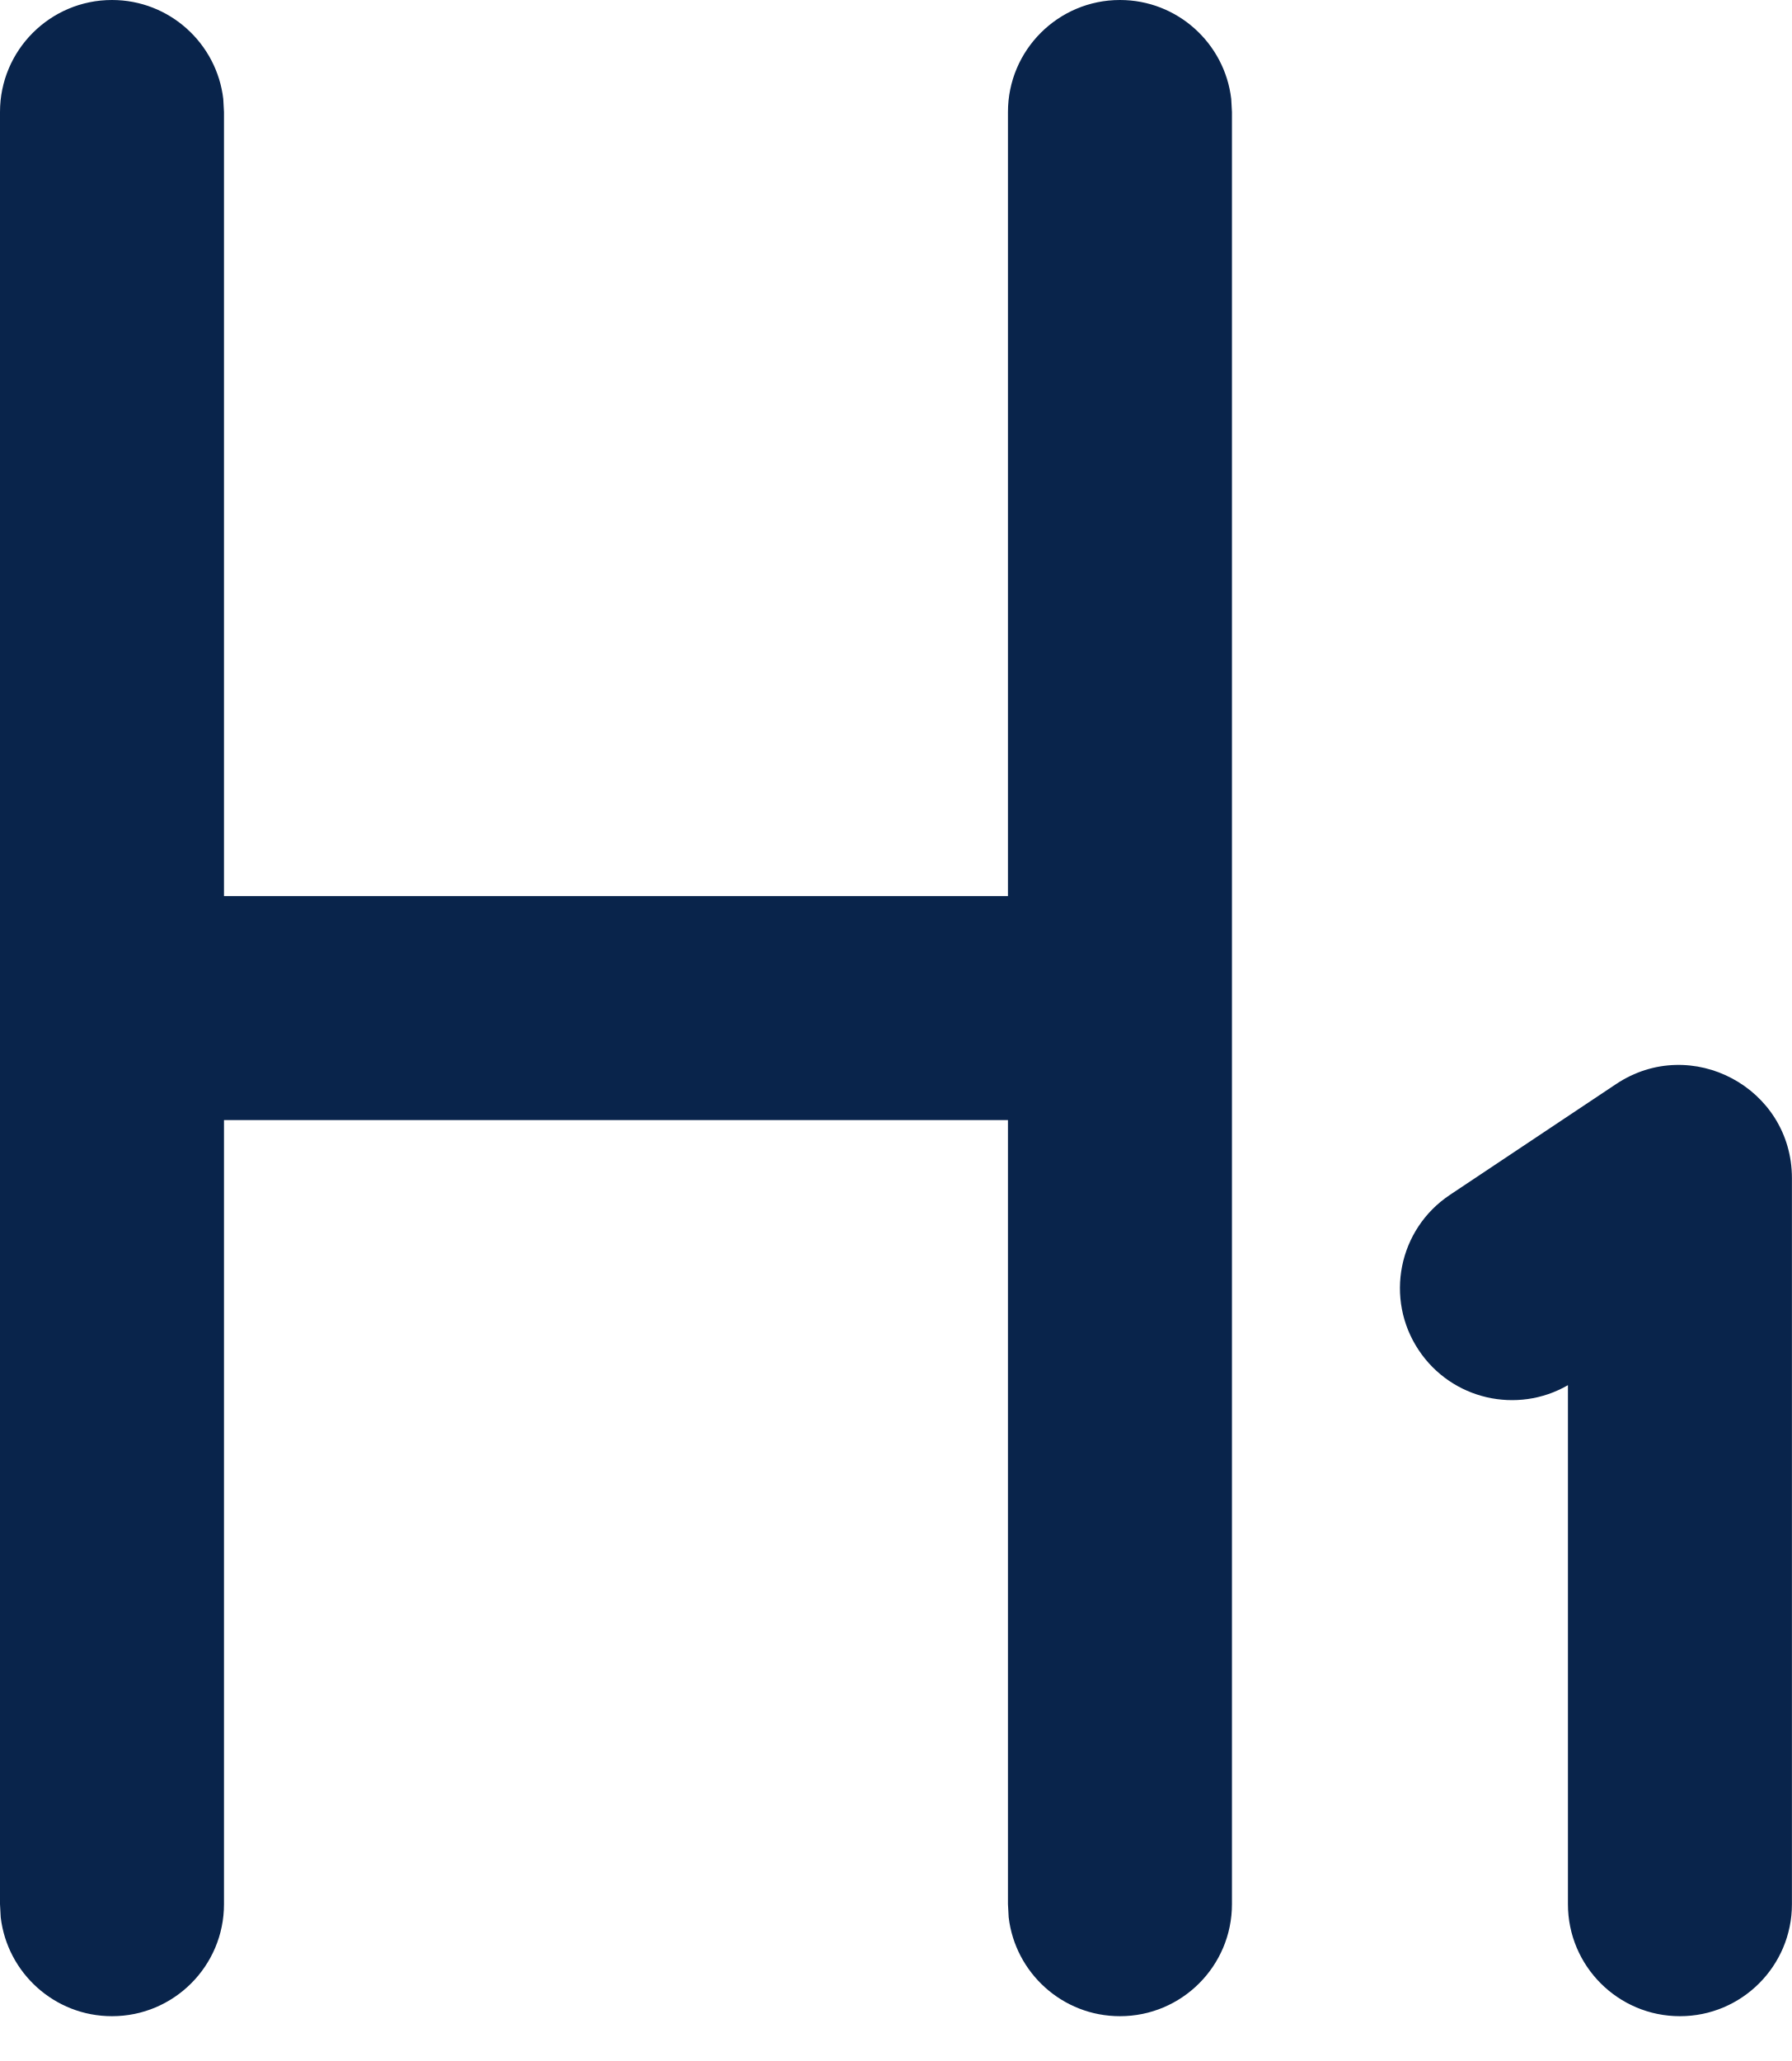
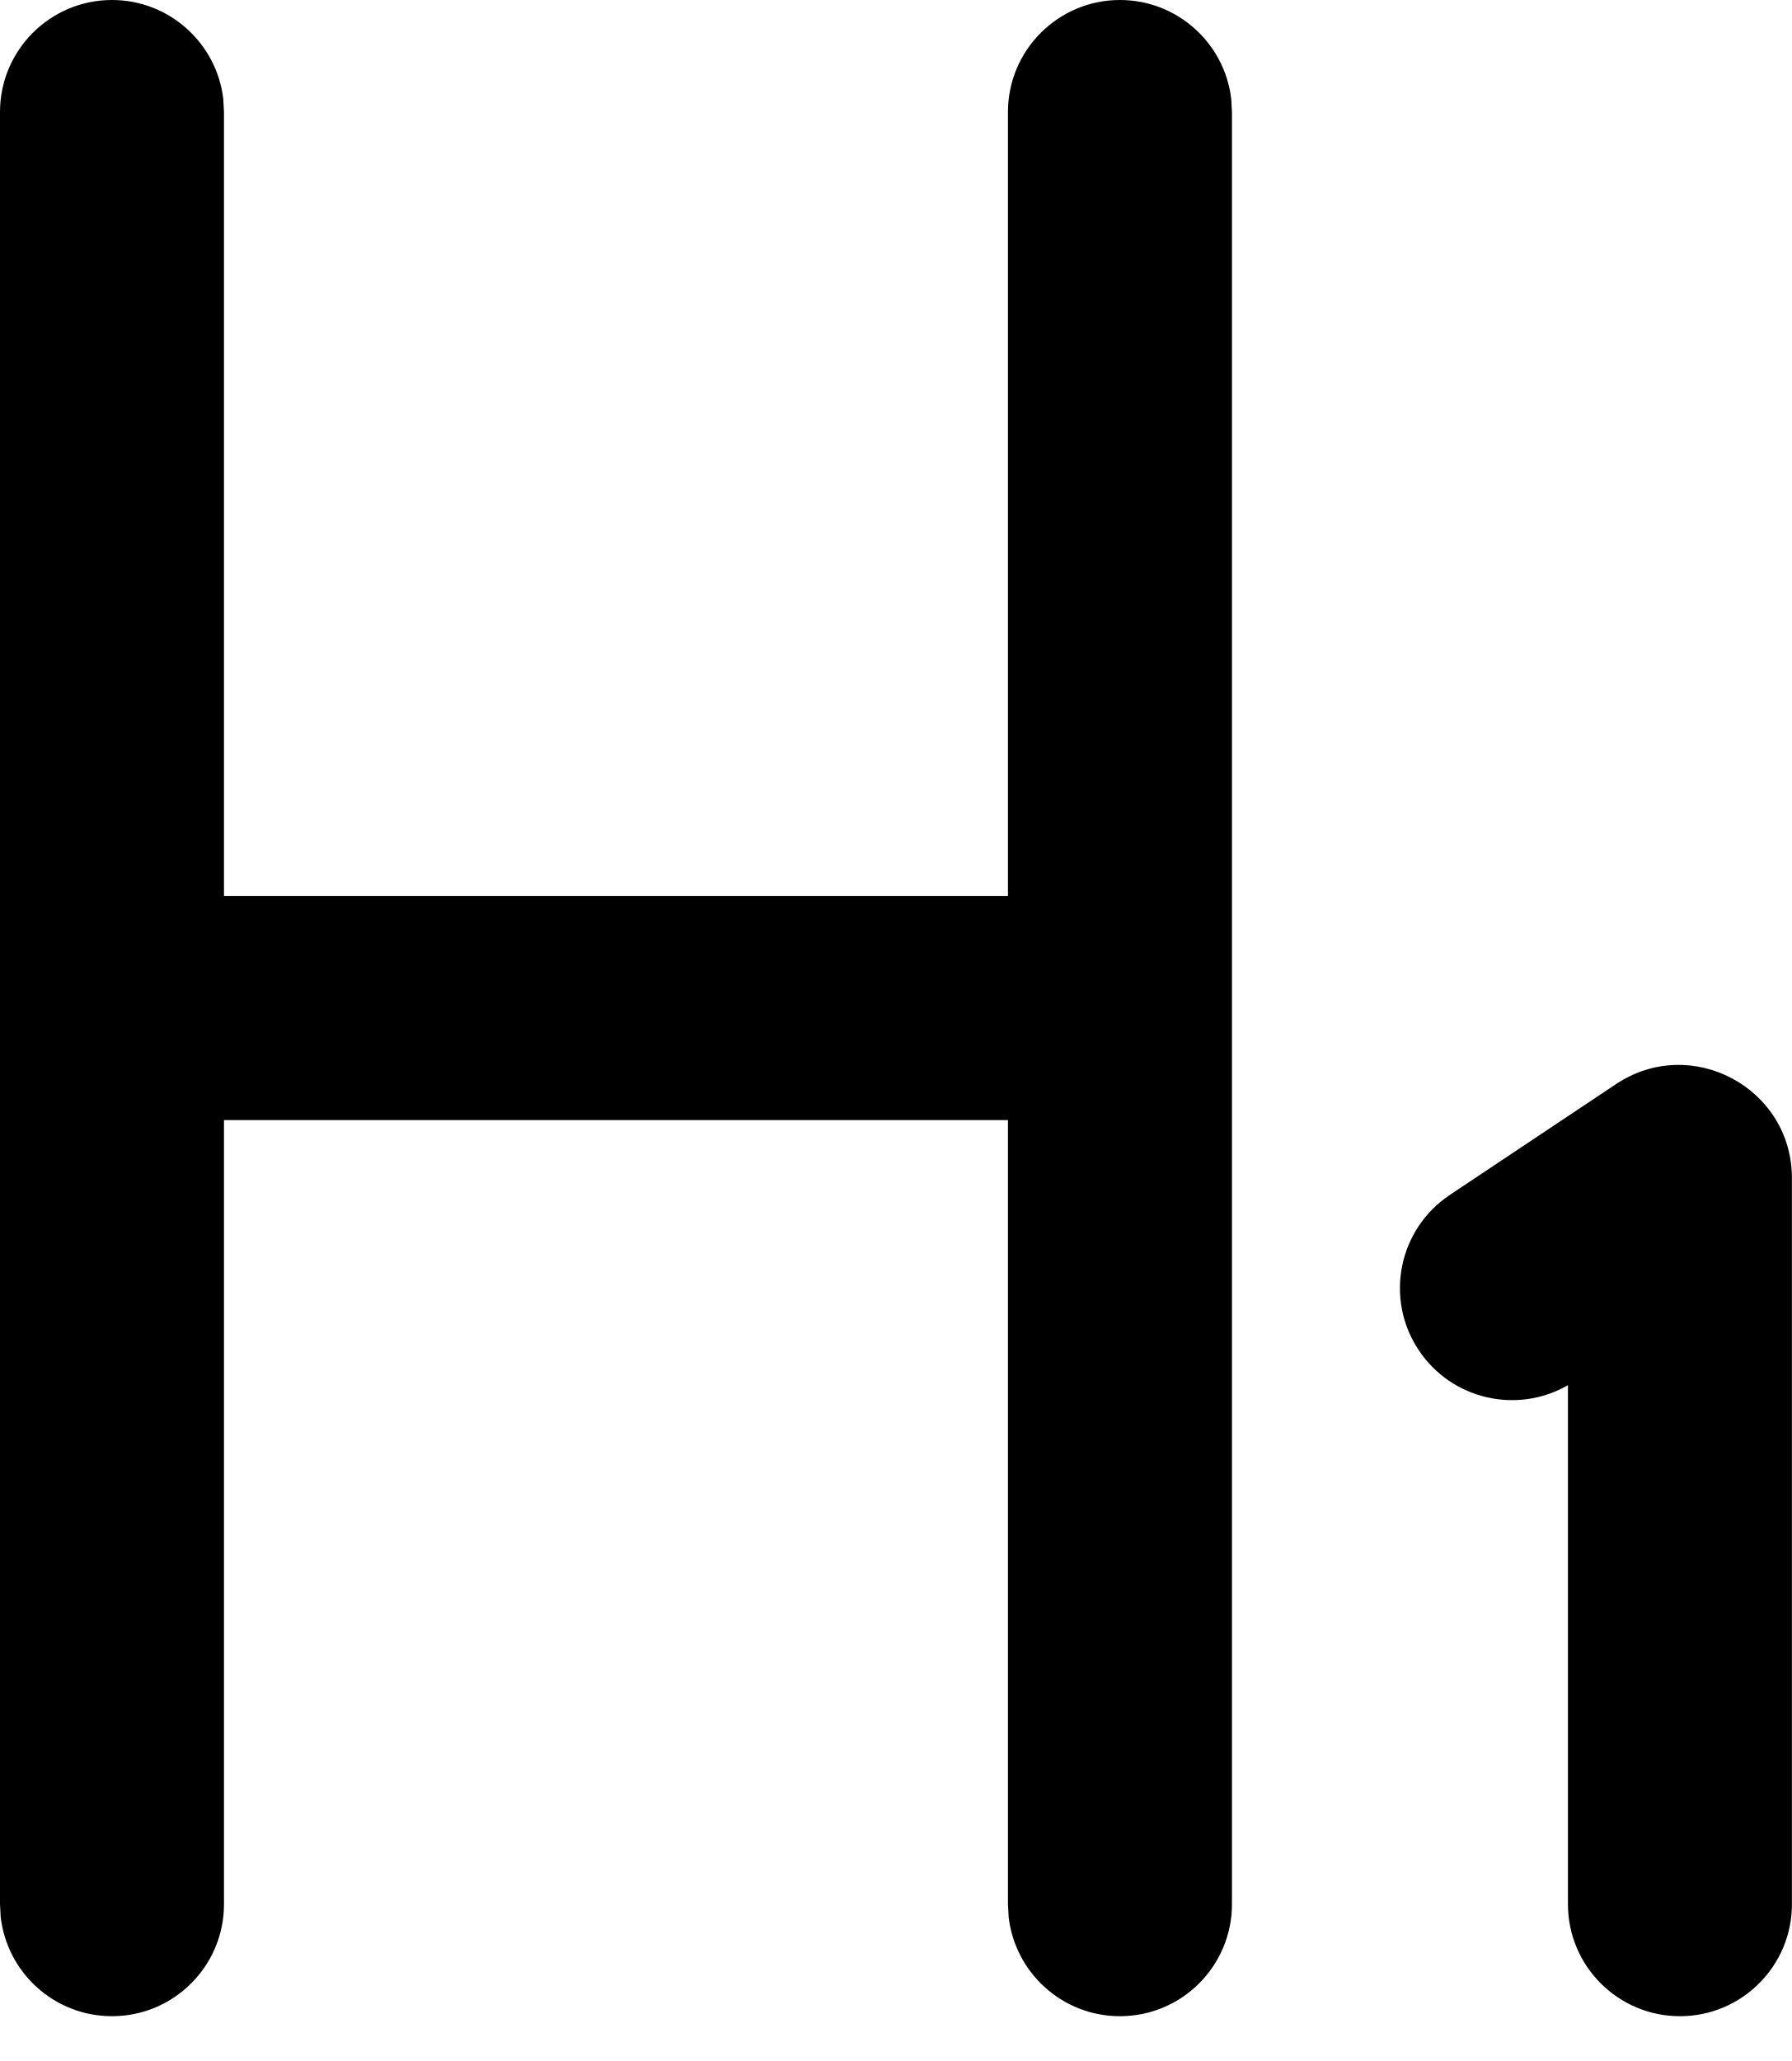
<svg xmlns="http://www.w3.org/2000/svg" width="current" height="30" viewBox="0 0 20 23" fill="none">
-   <path d="M12.5 0C13.141 0 13.669 0.483 13.742 1.104L13.75 1.25V21.25C13.75 21.94 13.19 22.5 12.5 22.5C11.859 22.5 11.331 22.017 11.258 21.396L11.25 21.25V12.5H2.5V21.25C2.5 21.94 1.94 22.5 1.25 22.5C0.609 22.5 0.081 22.017 0.008 21.396L0 21.25V1.25C0 0.56 0.56 0 1.25 0C1.891 0 2.419 0.483 2.492 1.104L2.5 1.25V10H11.25V1.25C11.25 0.56 11.81 0 12.5 0ZM20 13.148V21.25C20 21.94 19.44 22.5 18.75 22.5C18.06 22.5 17.5 21.94 17.5 21.25V15.458C16.934 15.785 16.203 15.62 15.835 15.068C15.452 14.494 15.607 13.718 16.182 13.335L18.037 12.098C18.876 11.539 20 12.14 20 13.148Z" fill="#09244B" />
+   <path d="M12.5 0C13.141 0 13.669 0.483 13.742 1.104L13.75 1.25V21.25C13.75 21.94 13.19 22.5 12.5 22.5C11.859 22.5 11.331 22.017 11.258 21.396L11.25 21.25V12.5H2.5V21.25C2.5 21.94 1.94 22.5 1.25 22.5C0.609 22.5 0.081 22.017 0.008 21.396L0 21.25V1.25C0 0.56 0.56 0 1.25 0C1.891 0 2.419 0.483 2.492 1.104L2.5 1.25V10H11.25V1.25C11.25 0.56 11.81 0 12.5 0ZM20 13.148V21.25C20 21.94 19.44 22.5 18.75 22.5C18.06 22.5 17.5 21.94 17.5 21.25V15.458C16.934 15.785 16.203 15.62 15.835 15.068C15.452 14.494 15.607 13.718 16.182 13.335L18.037 12.098C18.876 11.539 20 12.14 20 13.148Z" fill="currentColor" />
</svg>
